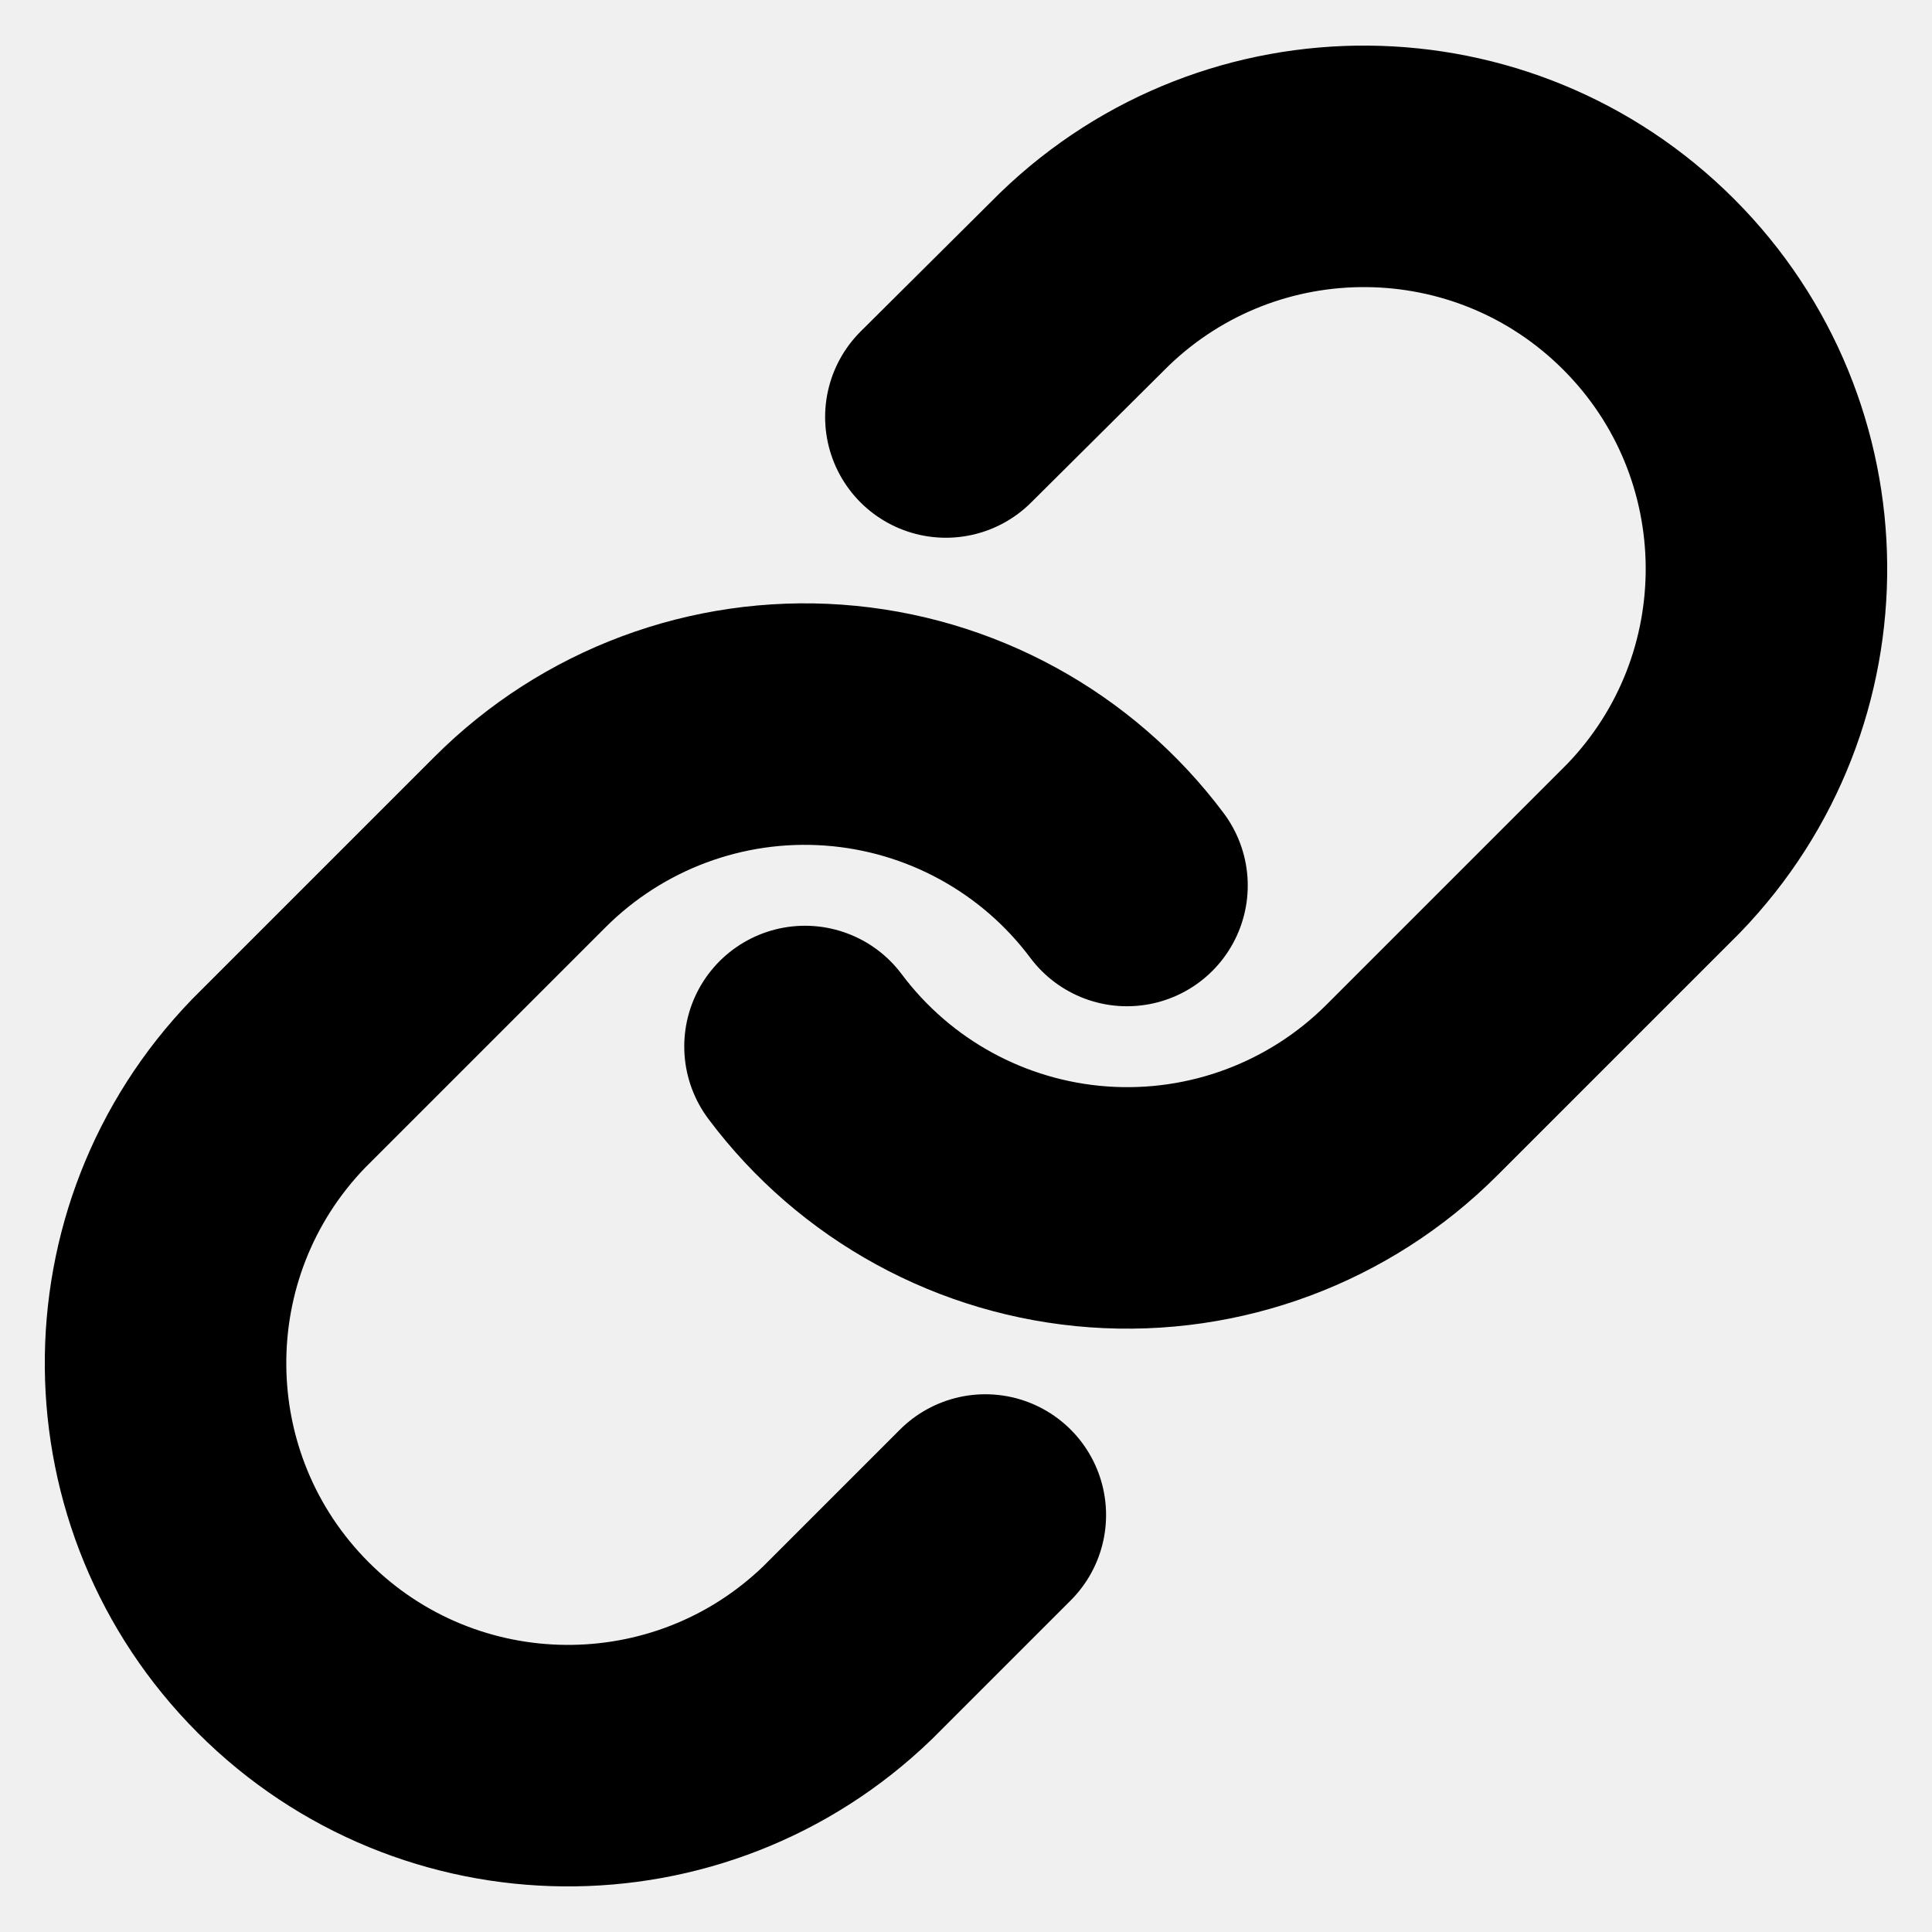
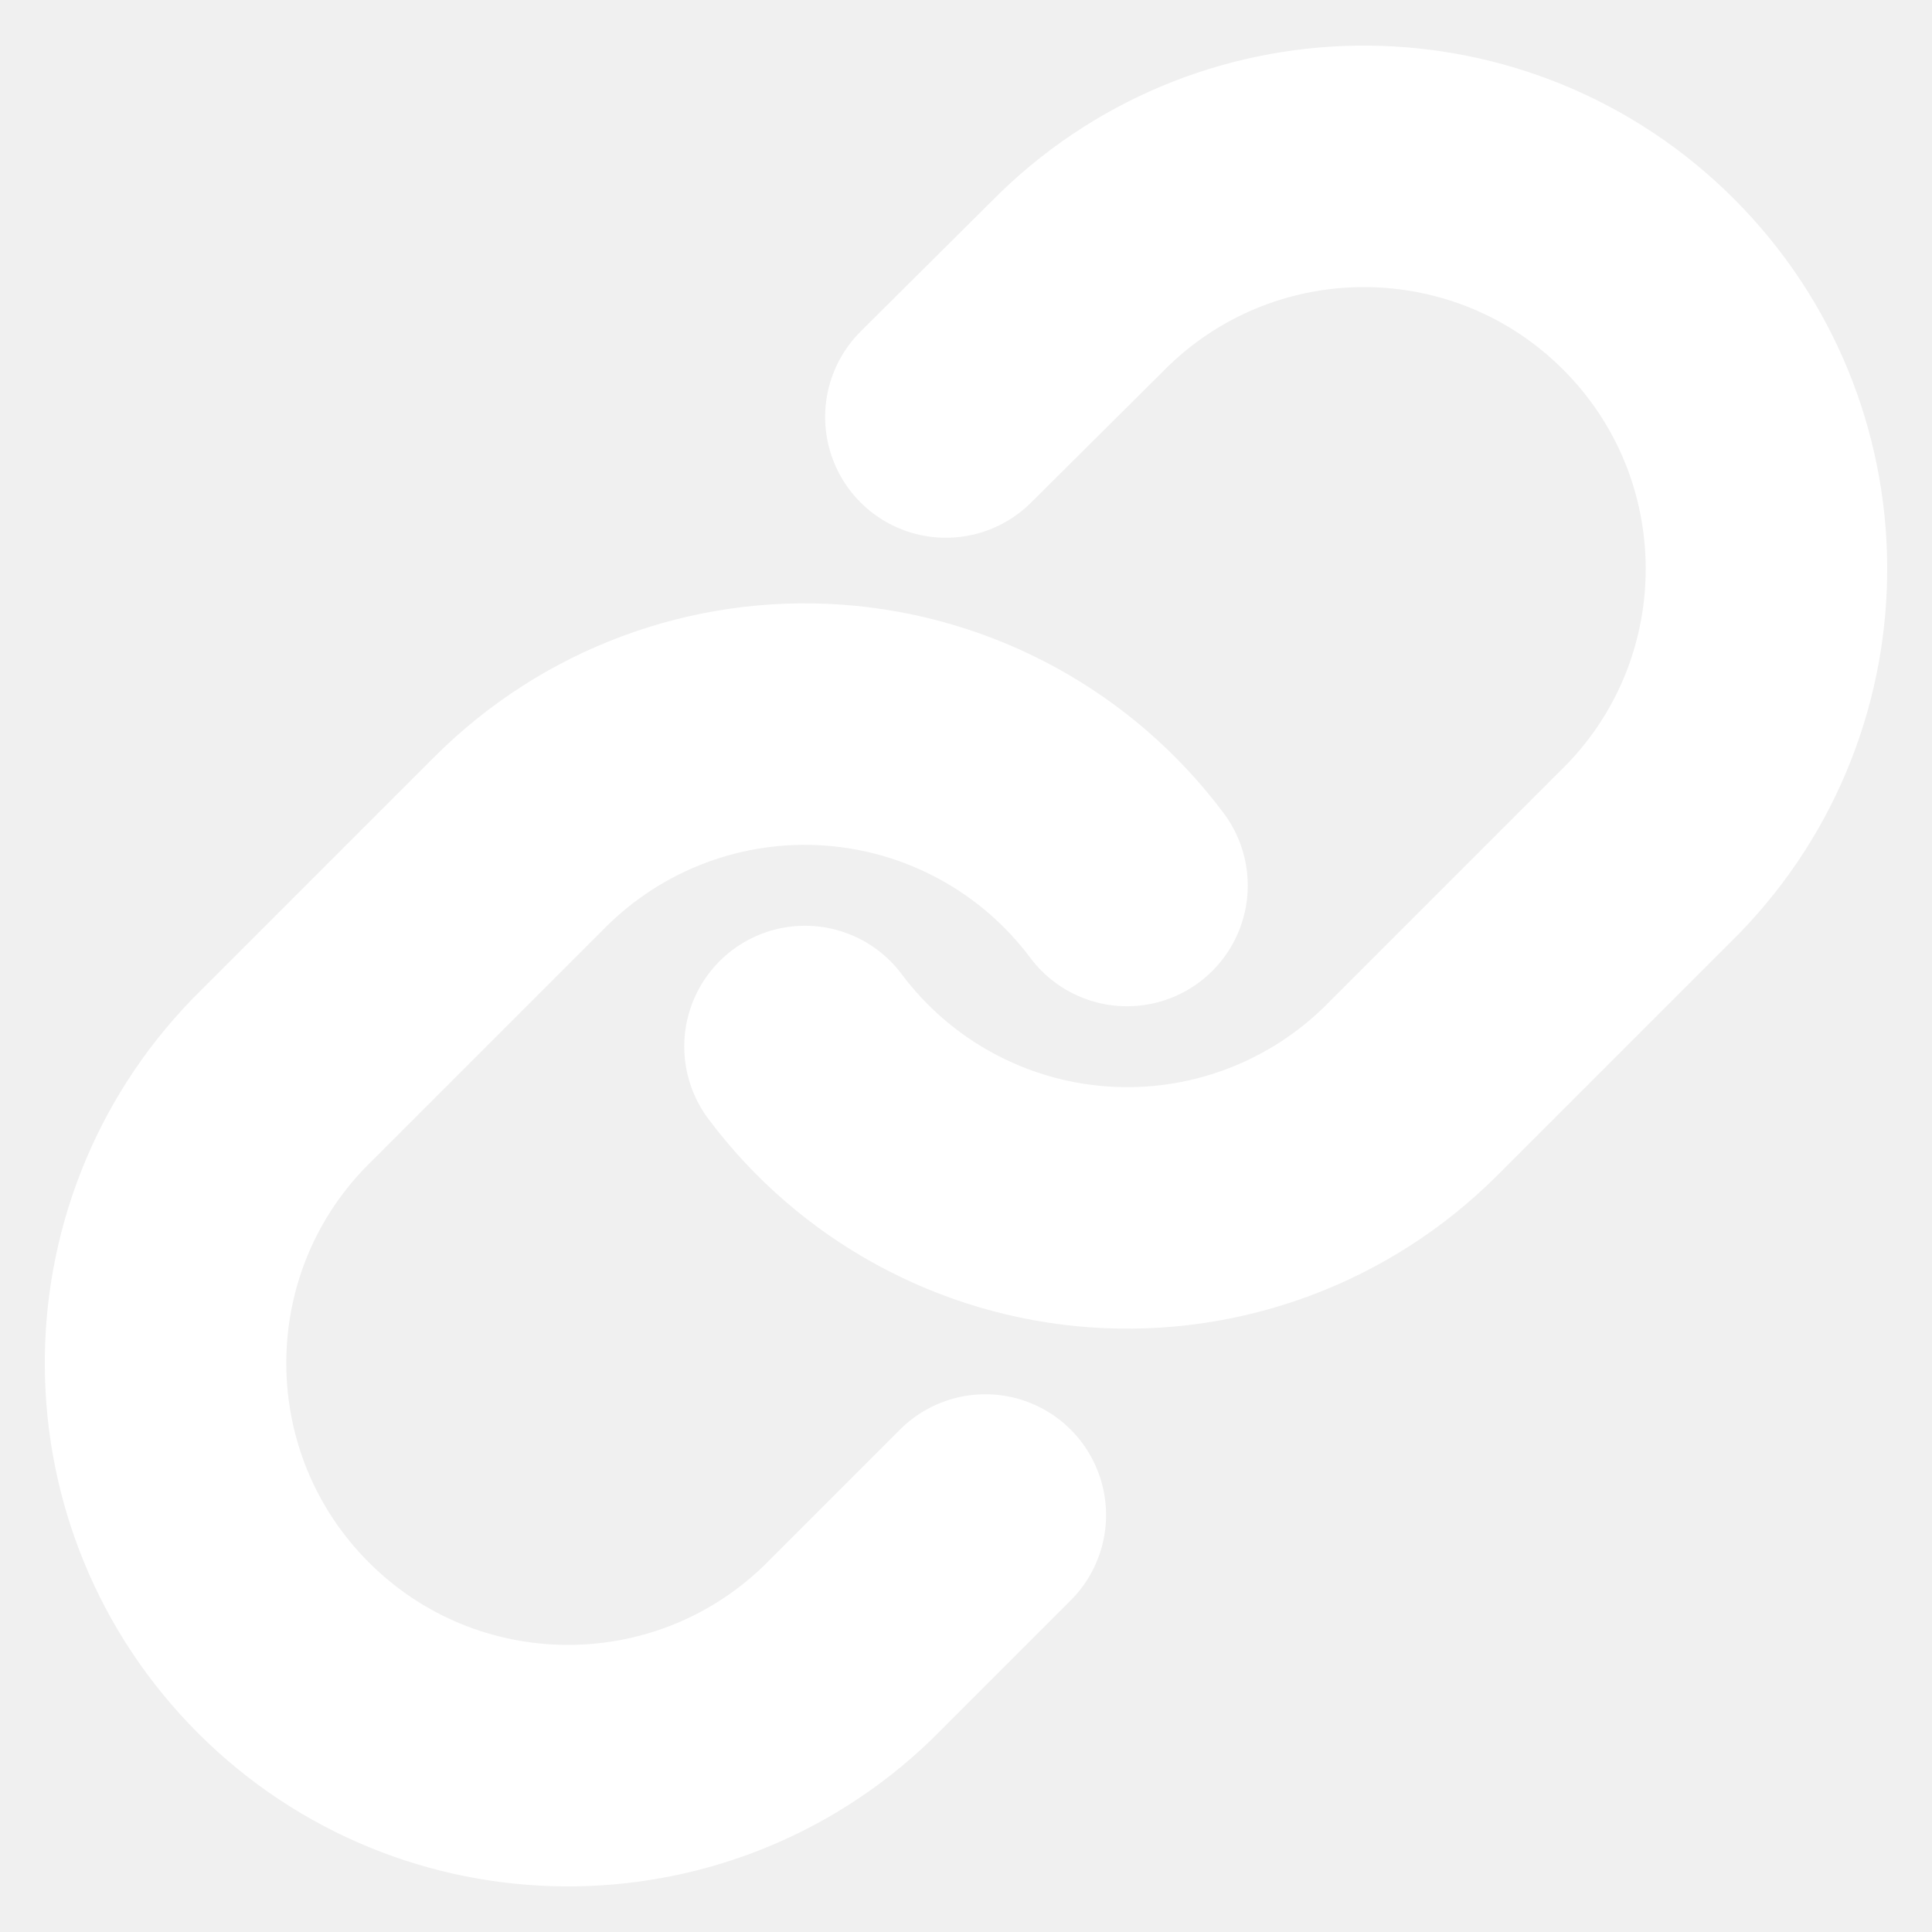
- <svg xmlns="http://www.w3.org/2000/svg" width="12" height="12" viewBox="0 0 24 24" fill="none" stroke="currentColor" stroke-width="3" stroke-linecap="round" stroke-linejoin="round" class="feather feather-link">
+ <svg xmlns="http://www.w3.org/2000/svg" width="12" height="12" viewBox="0 0 24 24" fill="none" stroke="white" stroke-width="3" stroke-linecap="round" stroke-linejoin="round" class="feather feather-link">
  <path d="M10 13a5 5 0 0 0 7.54.54l3-3a5 5 0 0 0-7.07-7.07l-1.72 1.71" />
  <path d="M14 11a5 5 0 0 0-7.54-.54l-3 3a5 5 0 0 0 7.07 7.07l1.71-1.71" />
</svg>
